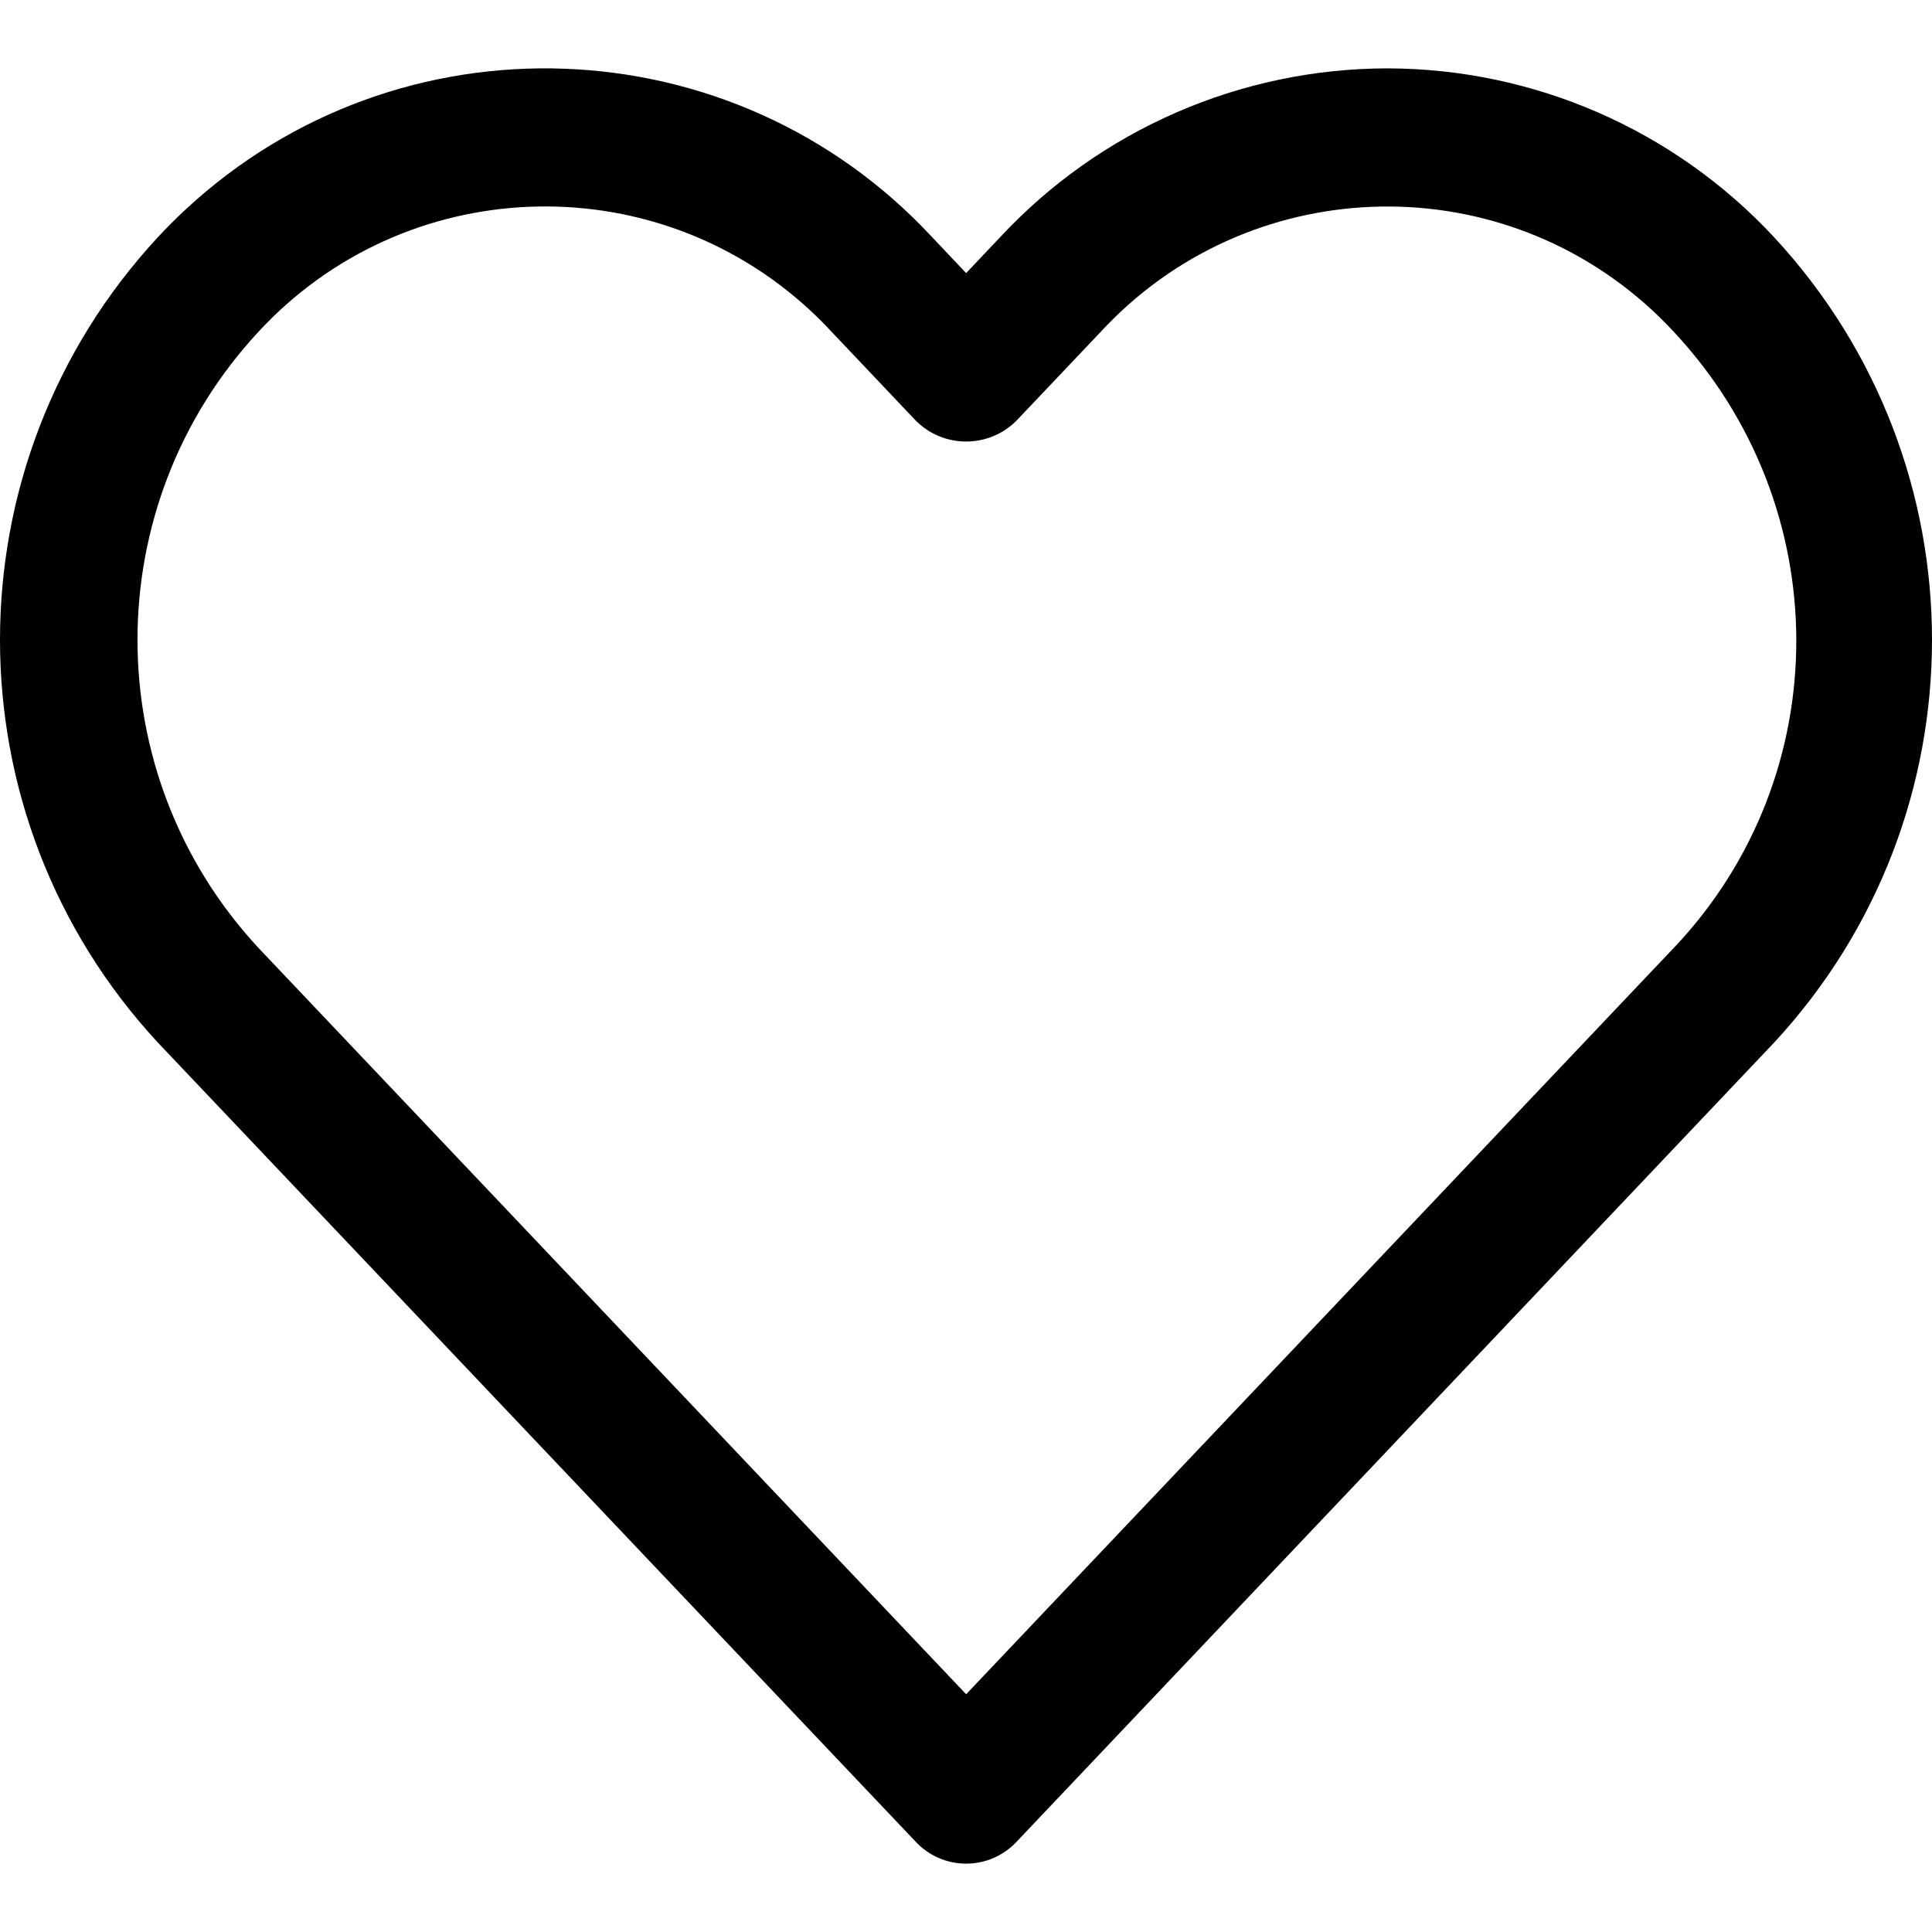
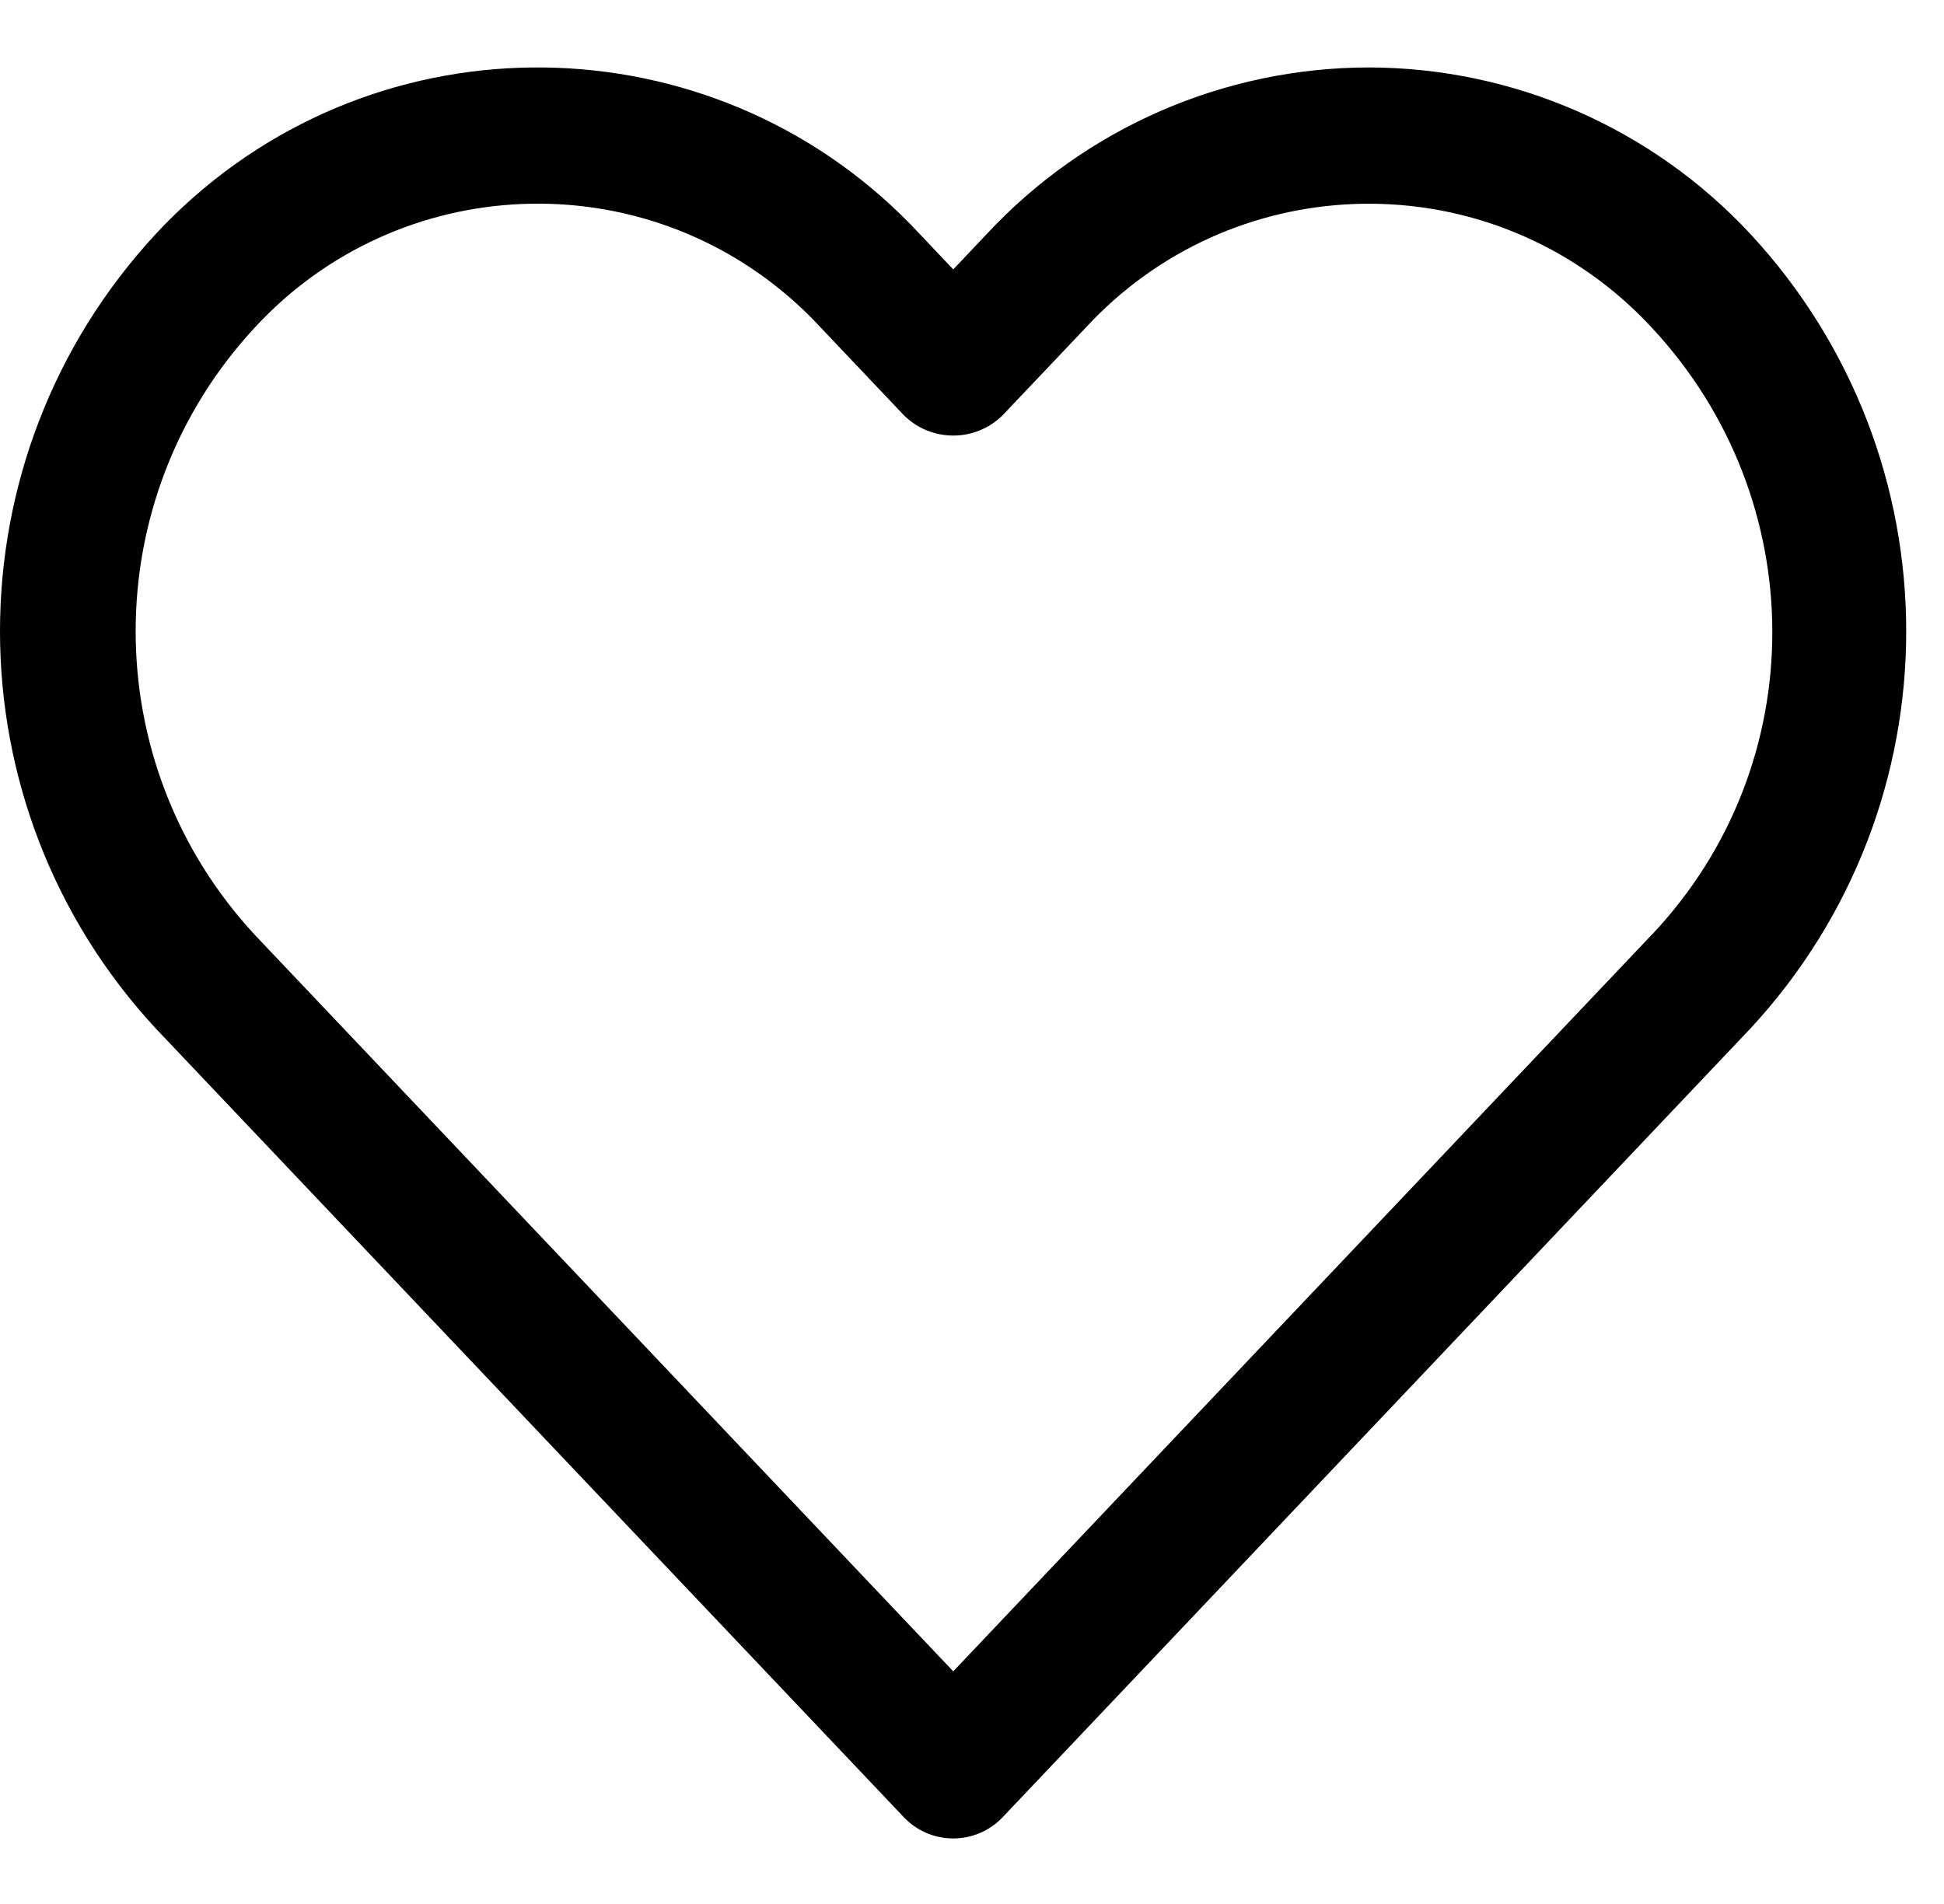
- <svg xmlns="http://www.w3.org/2000/svg" viewBox="0 0 477.534 477.534">
+ <svg xmlns="http://www.w3.org/2000/svg" viewBox="0 0 487 477">
  <path d="M438.482,58.61c-24.7-26.549-59.311-41.655-95.573-41.711c-36.291,0.042-70.938,15.14-95.676,41.694l-8.431,8.909 l-8.431-8.909C181.284,5.762,98.662,2.728,45.832,51.815c-2.341,2.176-4.602,4.436-6.778,6.778 c-52.072,56.166-52.072,142.968,0,199.134l187.358,197.581c6.482,6.843,17.284,7.136,24.127,0.654 c0.224-0.212,0.442-0.43,0.654-0.654l187.29-197.581C490.551,201.567,490.551,114.77,438.482,58.61z M413.787,234.226h-0.017 L238.802,418.768L63.818,234.226c-39.78-42.916-39.78-109.233,0-152.149c36.125-39.154,97.152-41.609,136.306-5.484 c1.901,1.754,3.73,3.583,5.484,5.484l20.804,21.948c6.856,6.812,17.925,6.812,24.781,0l20.804-21.931 c36.125-39.154,97.152-41.609,136.306-5.484c1.901,1.754,3.73,3.583,5.484,5.484C453.913,125.078,454.207,191.516,413.787,234.226 z" />
</svg>
